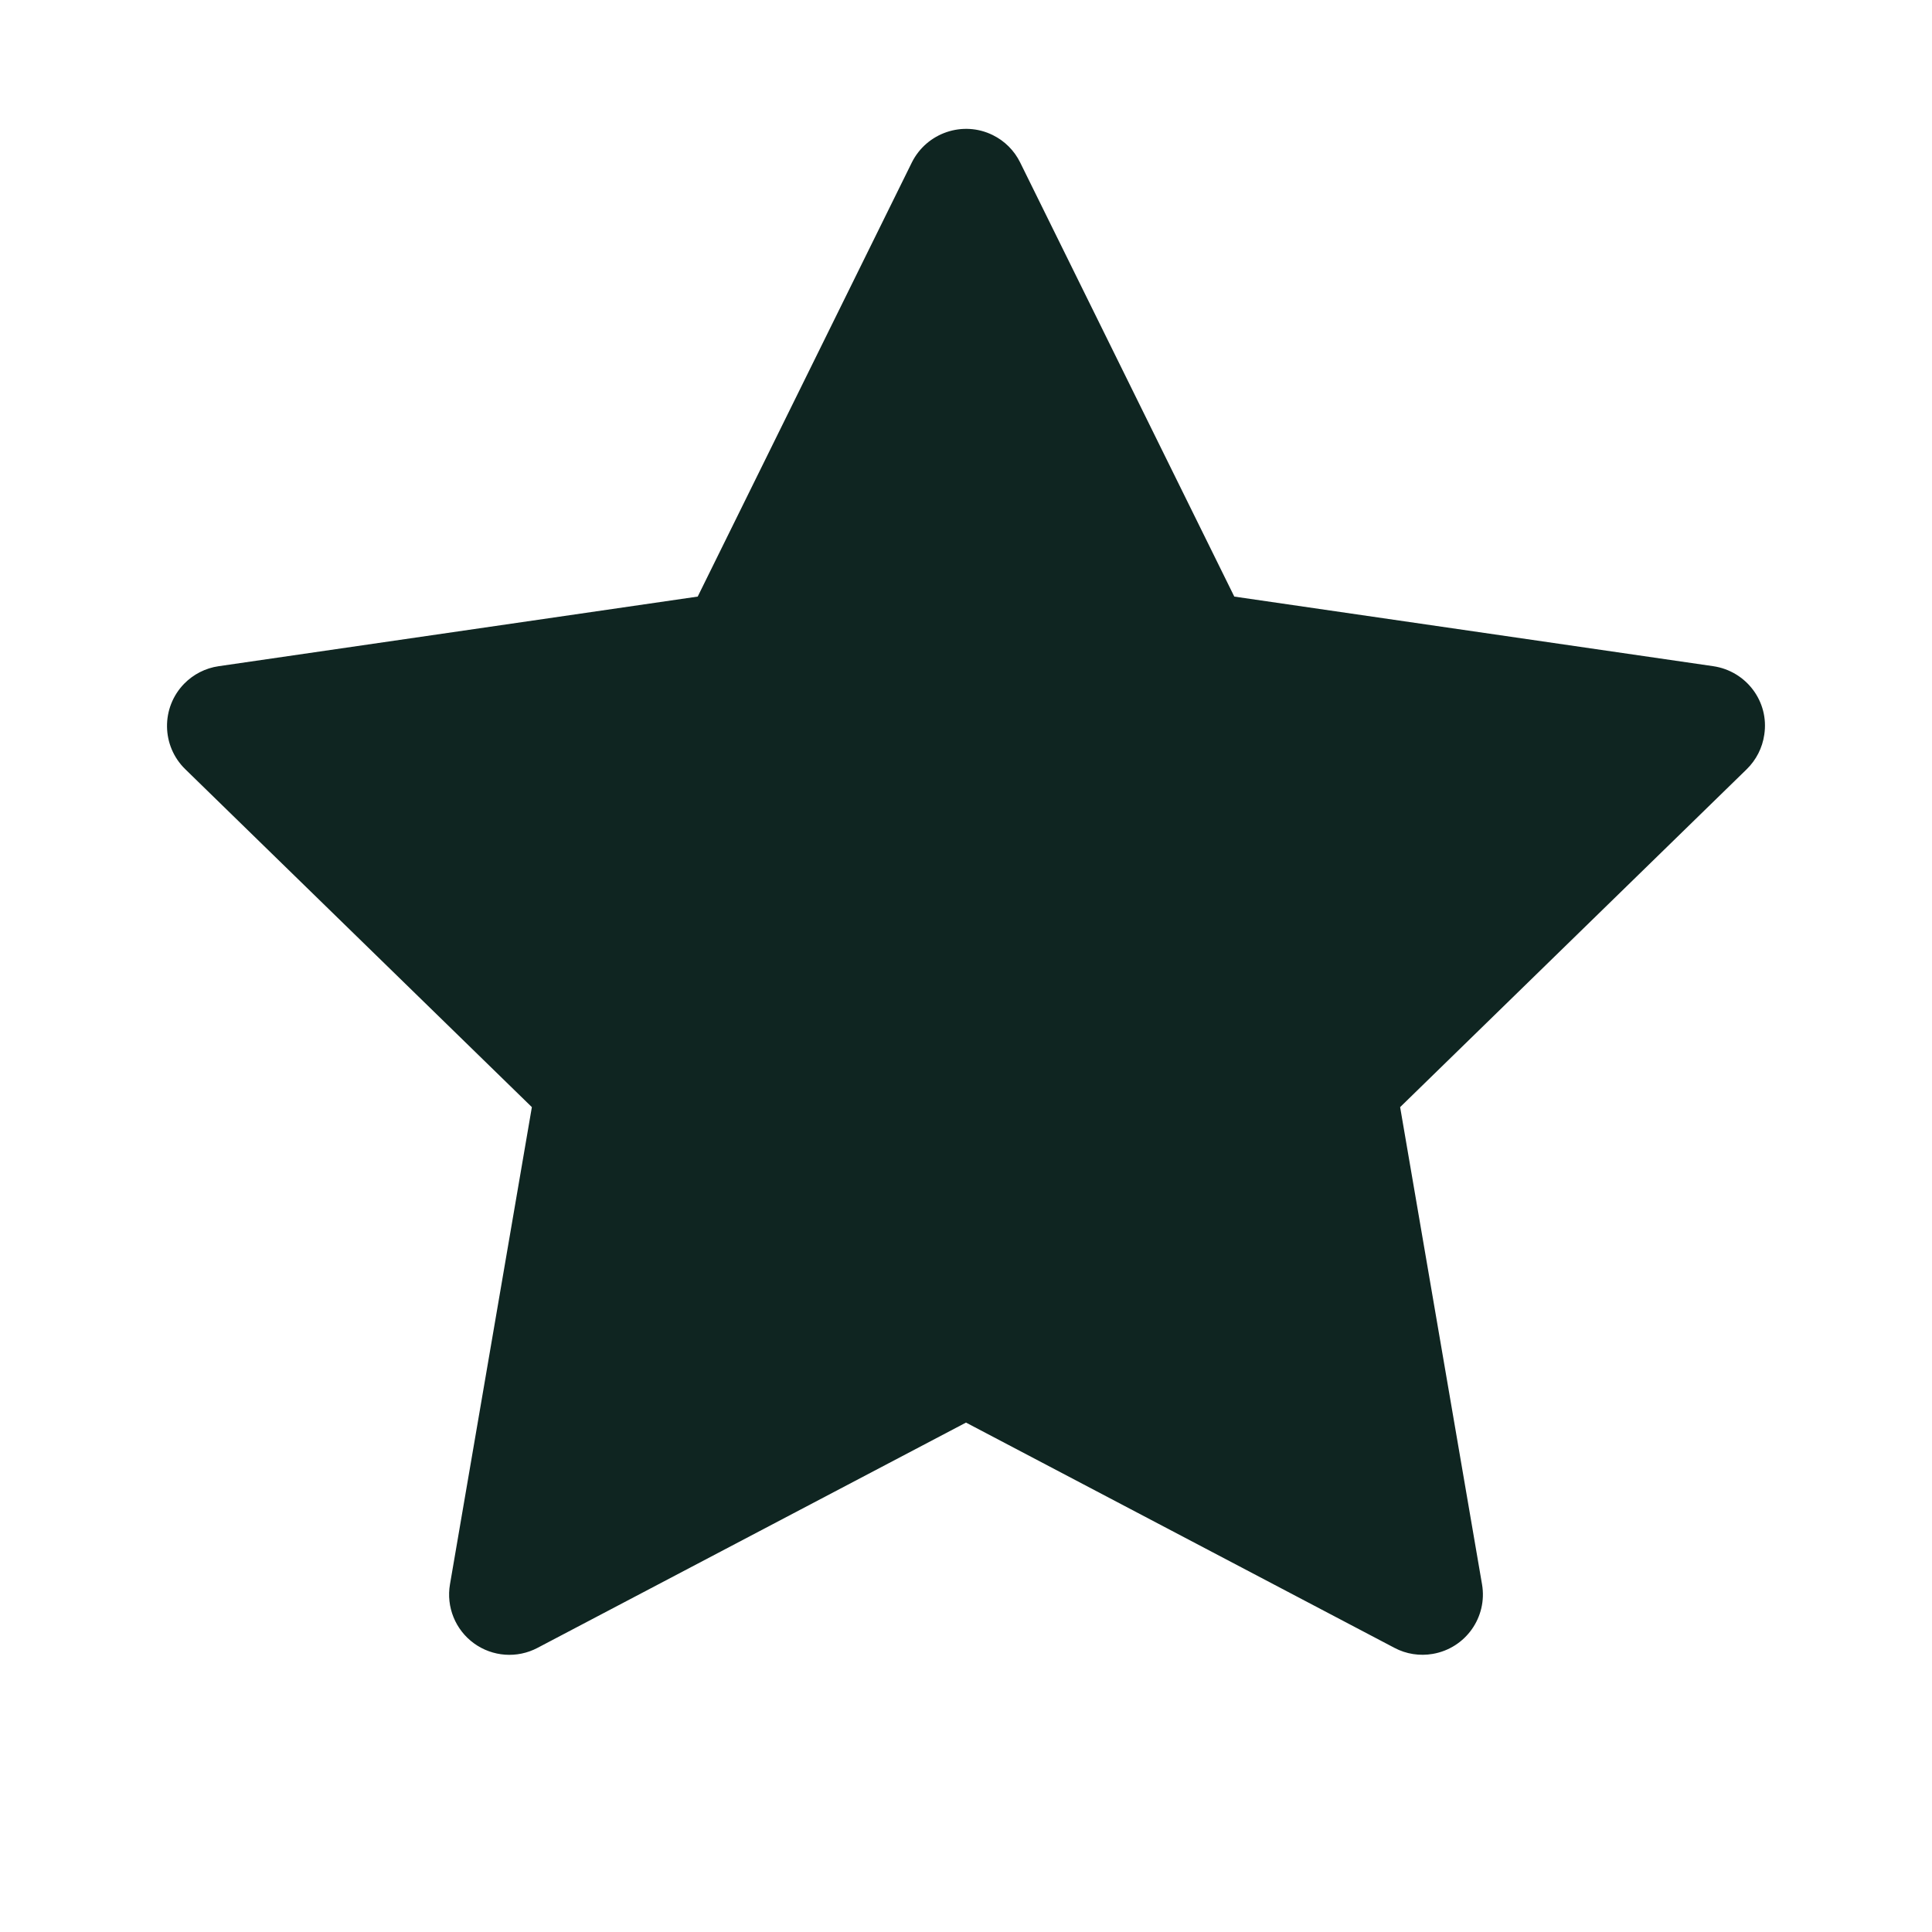
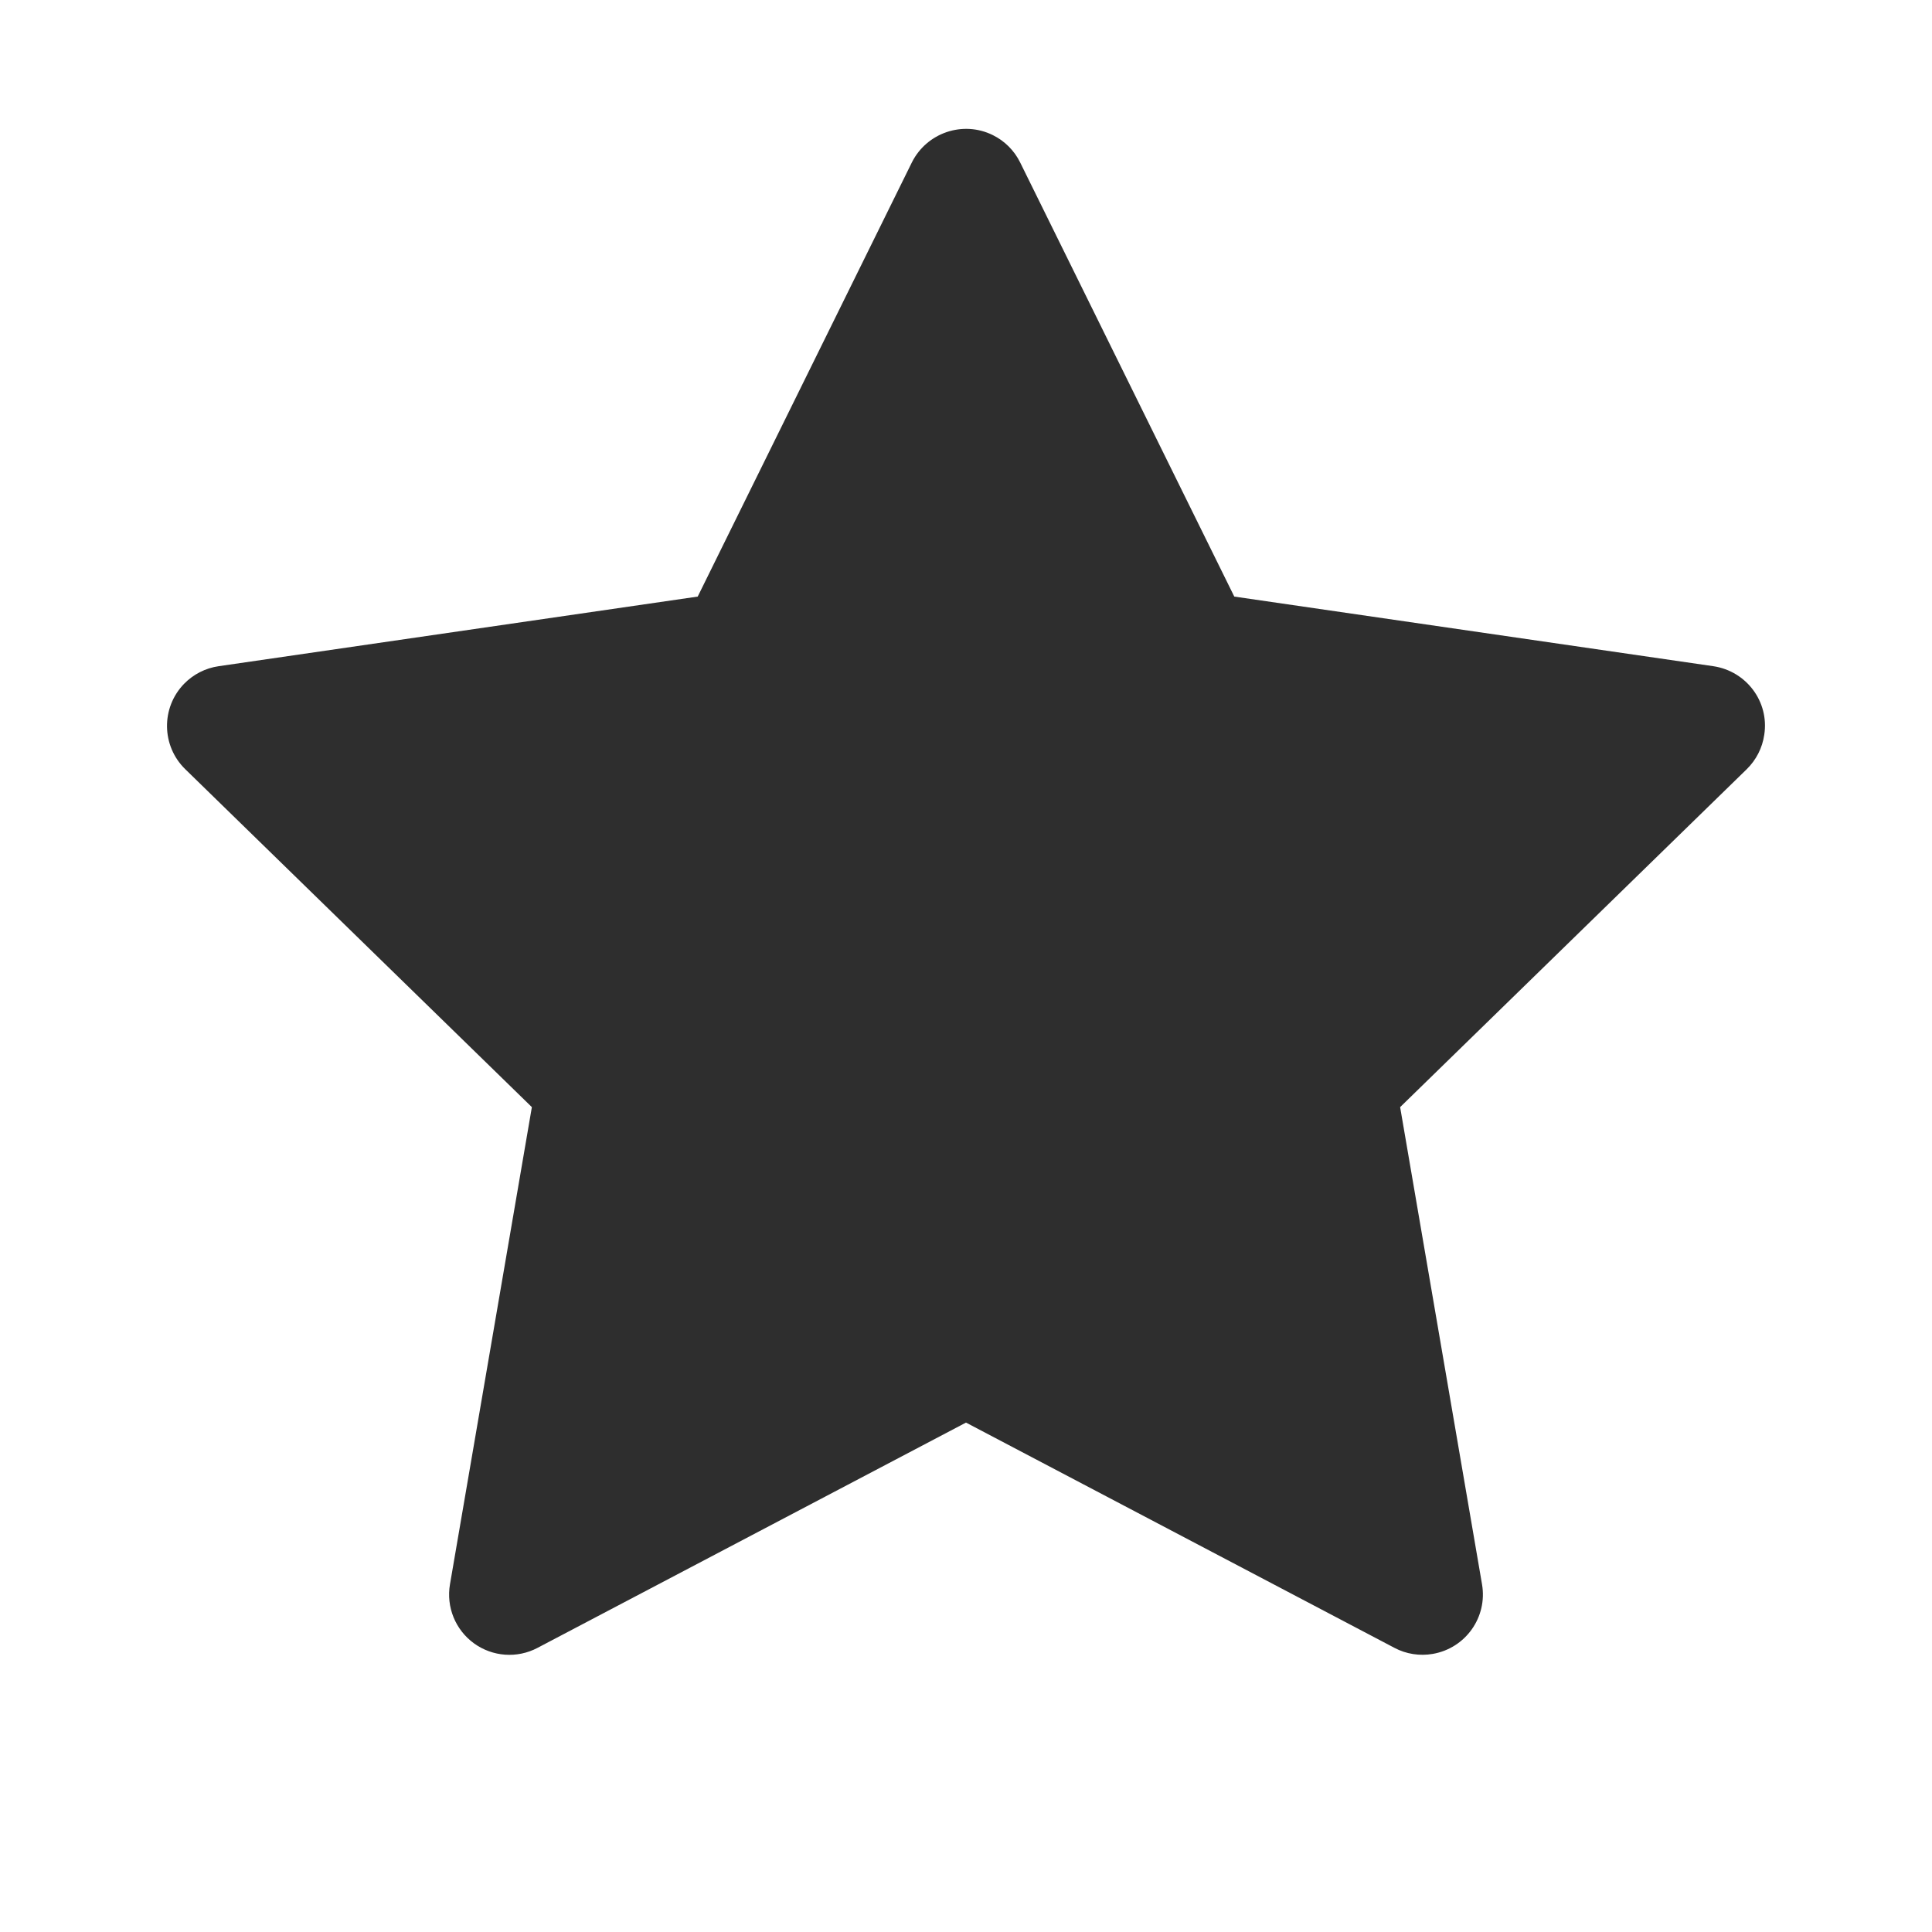
<svg xmlns="http://www.w3.org/2000/svg" width="1024" height="1024" preserveAspectRatio="xMidYMid meet" viewBox="0 0 1024 1024" style="-ms-transform: rotate(360deg); -webkit-transform: rotate(360deg); transform: rotate(360deg);">
-   <path d="M908.1 353.1l-253.9-36.9L540.7 86.1c-3.1-6.3-8.2-11.4-14.5-14.5c-15.8-7.8-35-1.3-42.9 14.5L369.8 316.2l-253.9 36.9c-7 1-13.4 4.3-18.3 9.3a32.05 32.05 0 0 0 .6 45.3l183.7 179.1l-43.4 252.9a31.95 31.95 0 0 0 46.4 33.7L512 754l227.1 119.4c6.2 3.3 13.4 4.4 20.3 3.2c17.4-3 29.1-19.5 26.1-36.9l-43.4-252.9l183.7-179.1c5-4.9 8.3-11.3 9.3-18.3c2.7-17.5-9.5-33.7-27-36.3z" fill="#0f2521" />
+   <path d="M908.1 353.1l-253.9-36.9L540.7 86.1c-3.1-6.3-8.2-11.4-14.5-14.5c-15.8-7.8-35-1.3-42.9 14.5L369.8 316.2l-253.9 36.9c-7 1-13.4 4.3-18.3 9.3a32.05 32.05 0 0 0 .6 45.3l183.7 179.1l-43.4 252.9a31.95 31.95 0 0 0 46.4 33.7L512 754l227.1 119.4c6.2 3.3 13.4 4.4 20.3 3.2c17.4-3 29.1-19.5 26.1-36.9l-43.4-252.9l183.7-179.1c5-4.9 8.3-11.3 9.3-18.3c2.7-17.5-9.5-33.7-27-36.3z" fill="#2e2e2e" />
  <rect x="0" y="0" width="1024" height="1024" fill="rgba(0, 0, 0, 0)" />
</svg>
